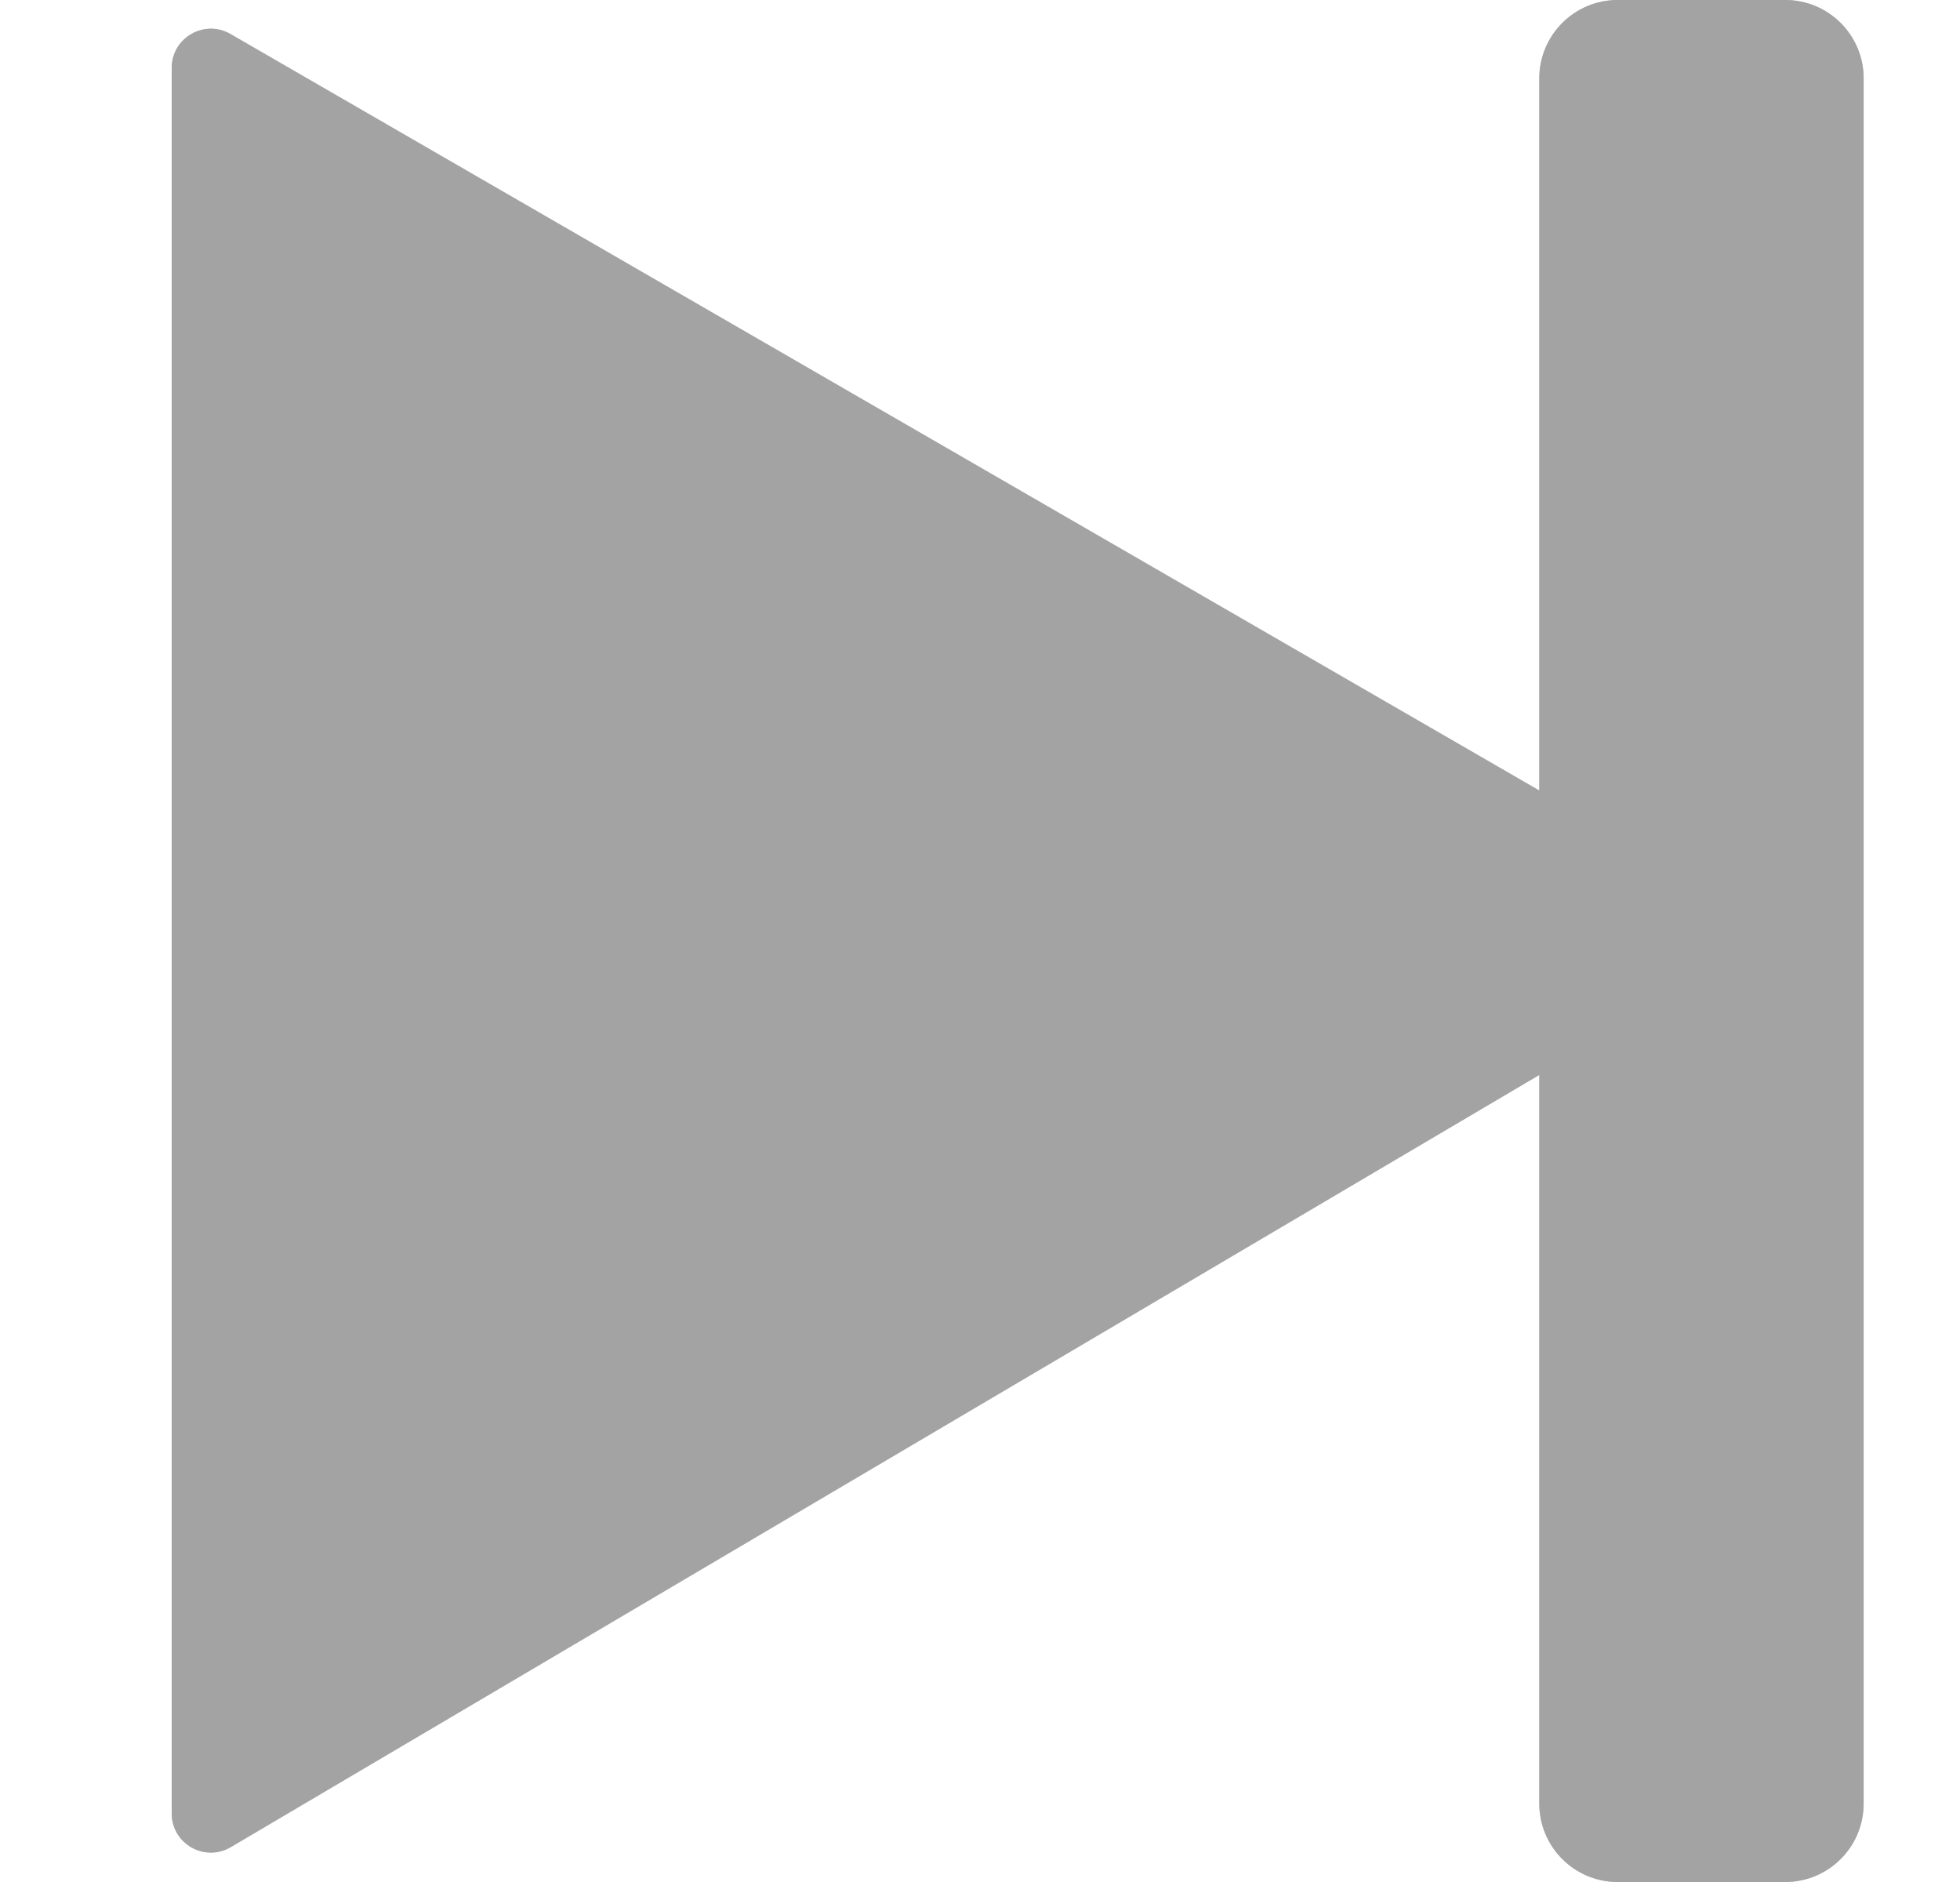
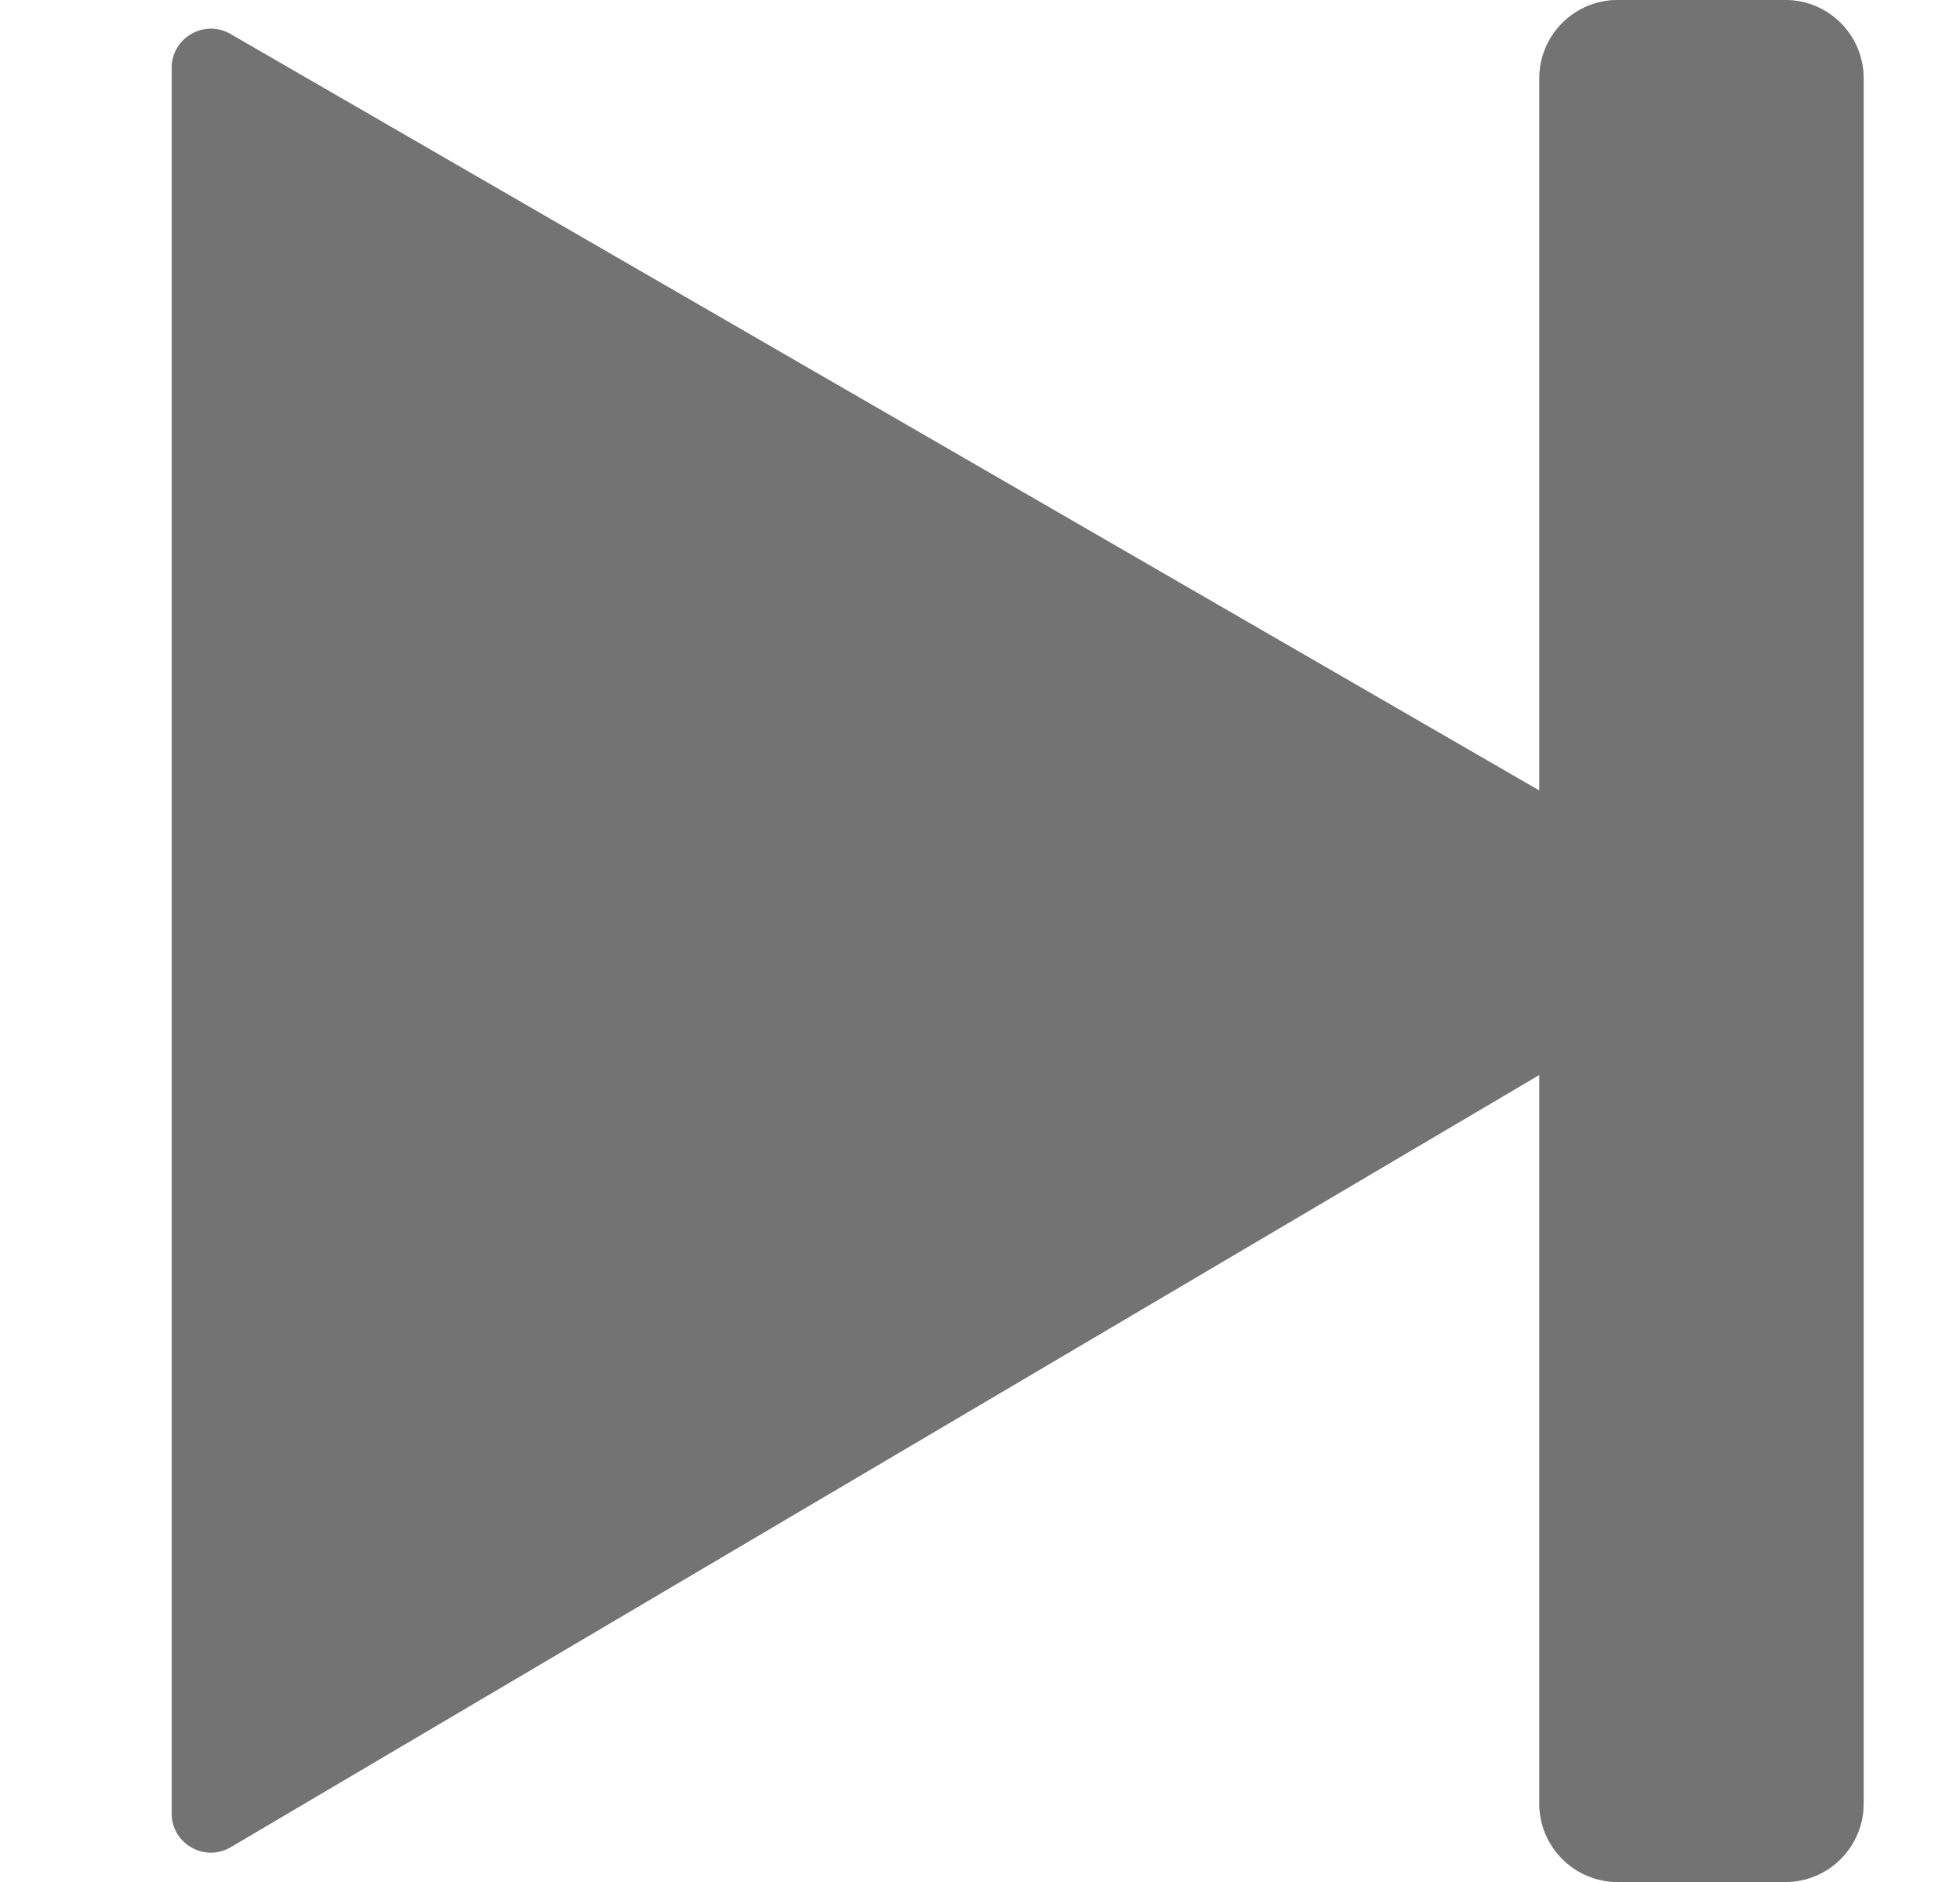
<svg xmlns="http://www.w3.org/2000/svg" width="25" height="24" viewBox="0 0 25 24" fill="none">
-   <mask id="path-1-inside-1_64_216" fill="#a3a3a3">
+   <mask id="path-1-inside-1_64_216" fill="#737373">
    <path fill-rule="evenodd" clip-rule="evenodd" d="M22.771 0C23.324 0 23.771 0.448 23.771 1V23C23.771 23.552 23.324 24 22.771 24H20.634C20.081 24 19.634 23.552 19.634 23V13.708L2.944 23.555C2.61 23.752 2.19 23.512 2.19 23.125L2.19 0.867C2.19 0.482 2.606 0.241 2.94 0.434L19.634 10.081V1C19.634 0.448 20.081 0 20.634 0H22.771Z" />
  </mask>
-   <path fill-rule="evenodd" clip-rule="evenodd" d="M22.771 0C23.324 0 23.771 0.448 23.771 1V23C23.771 23.552 23.324 24 22.771 24H20.634C20.081 24 19.634 23.552 19.634 23V13.708L2.944 23.555C2.61 23.752 2.19 23.512 2.19 23.125L2.19 0.867C2.19 0.482 2.606 0.241 2.94 0.434L19.634 10.081V1C19.634 0.448 20.081 0 20.634 0H22.771Z" fill="#a3a3a3" />
-   <path d="M19.634 13.708L19.125 12.847L20.634 11.957V13.708H19.634ZM2.944 23.555L2.436 22.694H2.436L2.944 23.555ZM2.19 23.125H3.19H2.19ZM2.19 0.867L1.19 0.867V0.867H2.19ZM2.94 0.434L2.439 1.299V1.299L2.94 0.434ZM19.634 10.081H20.634V11.814L19.133 10.947L19.634 10.081ZM22.771 1V1V-1C23.876 -1 24.771 -0.105 24.771 1H22.771ZM22.771 23V1H24.771V23H22.771ZM22.771 23H22.771H24.771C24.771 24.105 23.876 25 22.771 25V23ZM20.634 23H22.771V25H20.634V23ZM20.634 23V25C19.529 25 18.634 24.105 18.634 23H20.634ZM20.634 13.708V23H18.634V13.708H20.634ZM2.436 22.694L19.125 12.847L20.142 14.569L3.452 24.416L2.436 22.694ZM3.19 23.125C3.19 22.738 2.769 22.497 2.436 22.694L3.452 24.416C2.452 25.006 1.19 24.285 1.19 23.125H3.19ZM3.19 0.867L3.19 23.125H1.19L1.19 0.867L3.19 0.867ZM2.439 1.299C2.773 1.492 3.19 1.252 3.19 0.867H1.19C1.19 -0.288 2.44 -1.01 3.44 -0.432L2.439 1.299ZM19.133 10.947L2.439 1.299L3.44 -0.432L20.134 9.215L19.133 10.947ZM20.634 1V10.081H18.634V1H20.634ZM20.634 1H18.634C18.634 -0.105 19.529 -1 20.634 -1V1ZM22.771 1H20.634V-1H22.771V1Z" fill="#a3a3a3" mask="url(#path-1-inside-1_64_216)" />
+   <path fill-rule="evenodd" clip-rule="evenodd" d="M22.771 0C23.324 0 23.771 0.448 23.771 1V23C23.771 23.552 23.324 24 22.771 24H20.634C20.081 24 19.634 23.552 19.634 23V13.708L2.944 23.555C2.61 23.752 2.19 23.512 2.19 23.125L2.19 0.867C2.19 0.482 2.606 0.241 2.94 0.434L19.634 10.081V1C19.634 0.448 20.081 0 20.634 0H22.771Z" fill="#737373" />
+   <path d="M19.634 13.708L19.125 12.847L20.634 11.957V13.708H19.634ZM2.944 23.555L2.436 22.694H2.436L2.944 23.555ZM2.19 23.125H3.19H2.19ZM2.19 0.867L1.19 0.867V0.867H2.19ZM2.94 0.434L2.439 1.299V1.299L2.94 0.434ZM19.634 10.081H20.634V11.814L19.133 10.947L19.634 10.081ZM22.771 1V1V-1C23.876 -1 24.771 -0.105 24.771 1H22.771ZM22.771 23V1H24.771V23H22.771ZM22.771 23H22.771H24.771C24.771 24.105 23.876 25 22.771 25V23ZM20.634 23H22.771V25H20.634V23ZM20.634 23V25C19.529 25 18.634 24.105 18.634 23H20.634ZM20.634 13.708V23H18.634V13.708H20.634ZM2.436 22.694L19.125 12.847L20.142 14.569L3.452 24.416L2.436 22.694ZM3.19 23.125C3.19 22.738 2.769 22.497 2.436 22.694L3.452 24.416C2.452 25.006 1.19 24.285 1.19 23.125H3.19ZM3.19 0.867L3.19 23.125H1.19L1.19 0.867L3.19 0.867ZM2.439 1.299C2.773 1.492 3.19 1.252 3.19 0.867H1.19C1.19 -0.288 2.44 -1.01 3.44 -0.432L2.439 1.299ZM19.133 10.947L2.439 1.299L3.44 -0.432L20.134 9.215L19.133 10.947ZM20.634 1V10.081H18.634V1H20.634ZM20.634 1H18.634C18.634 -0.105 19.529 -1 20.634 -1V1ZM22.771 1H20.634V-1H22.771V1Z" fill="#737373" mask="url(#path-1-inside-1_64_216)" />
</svg>
